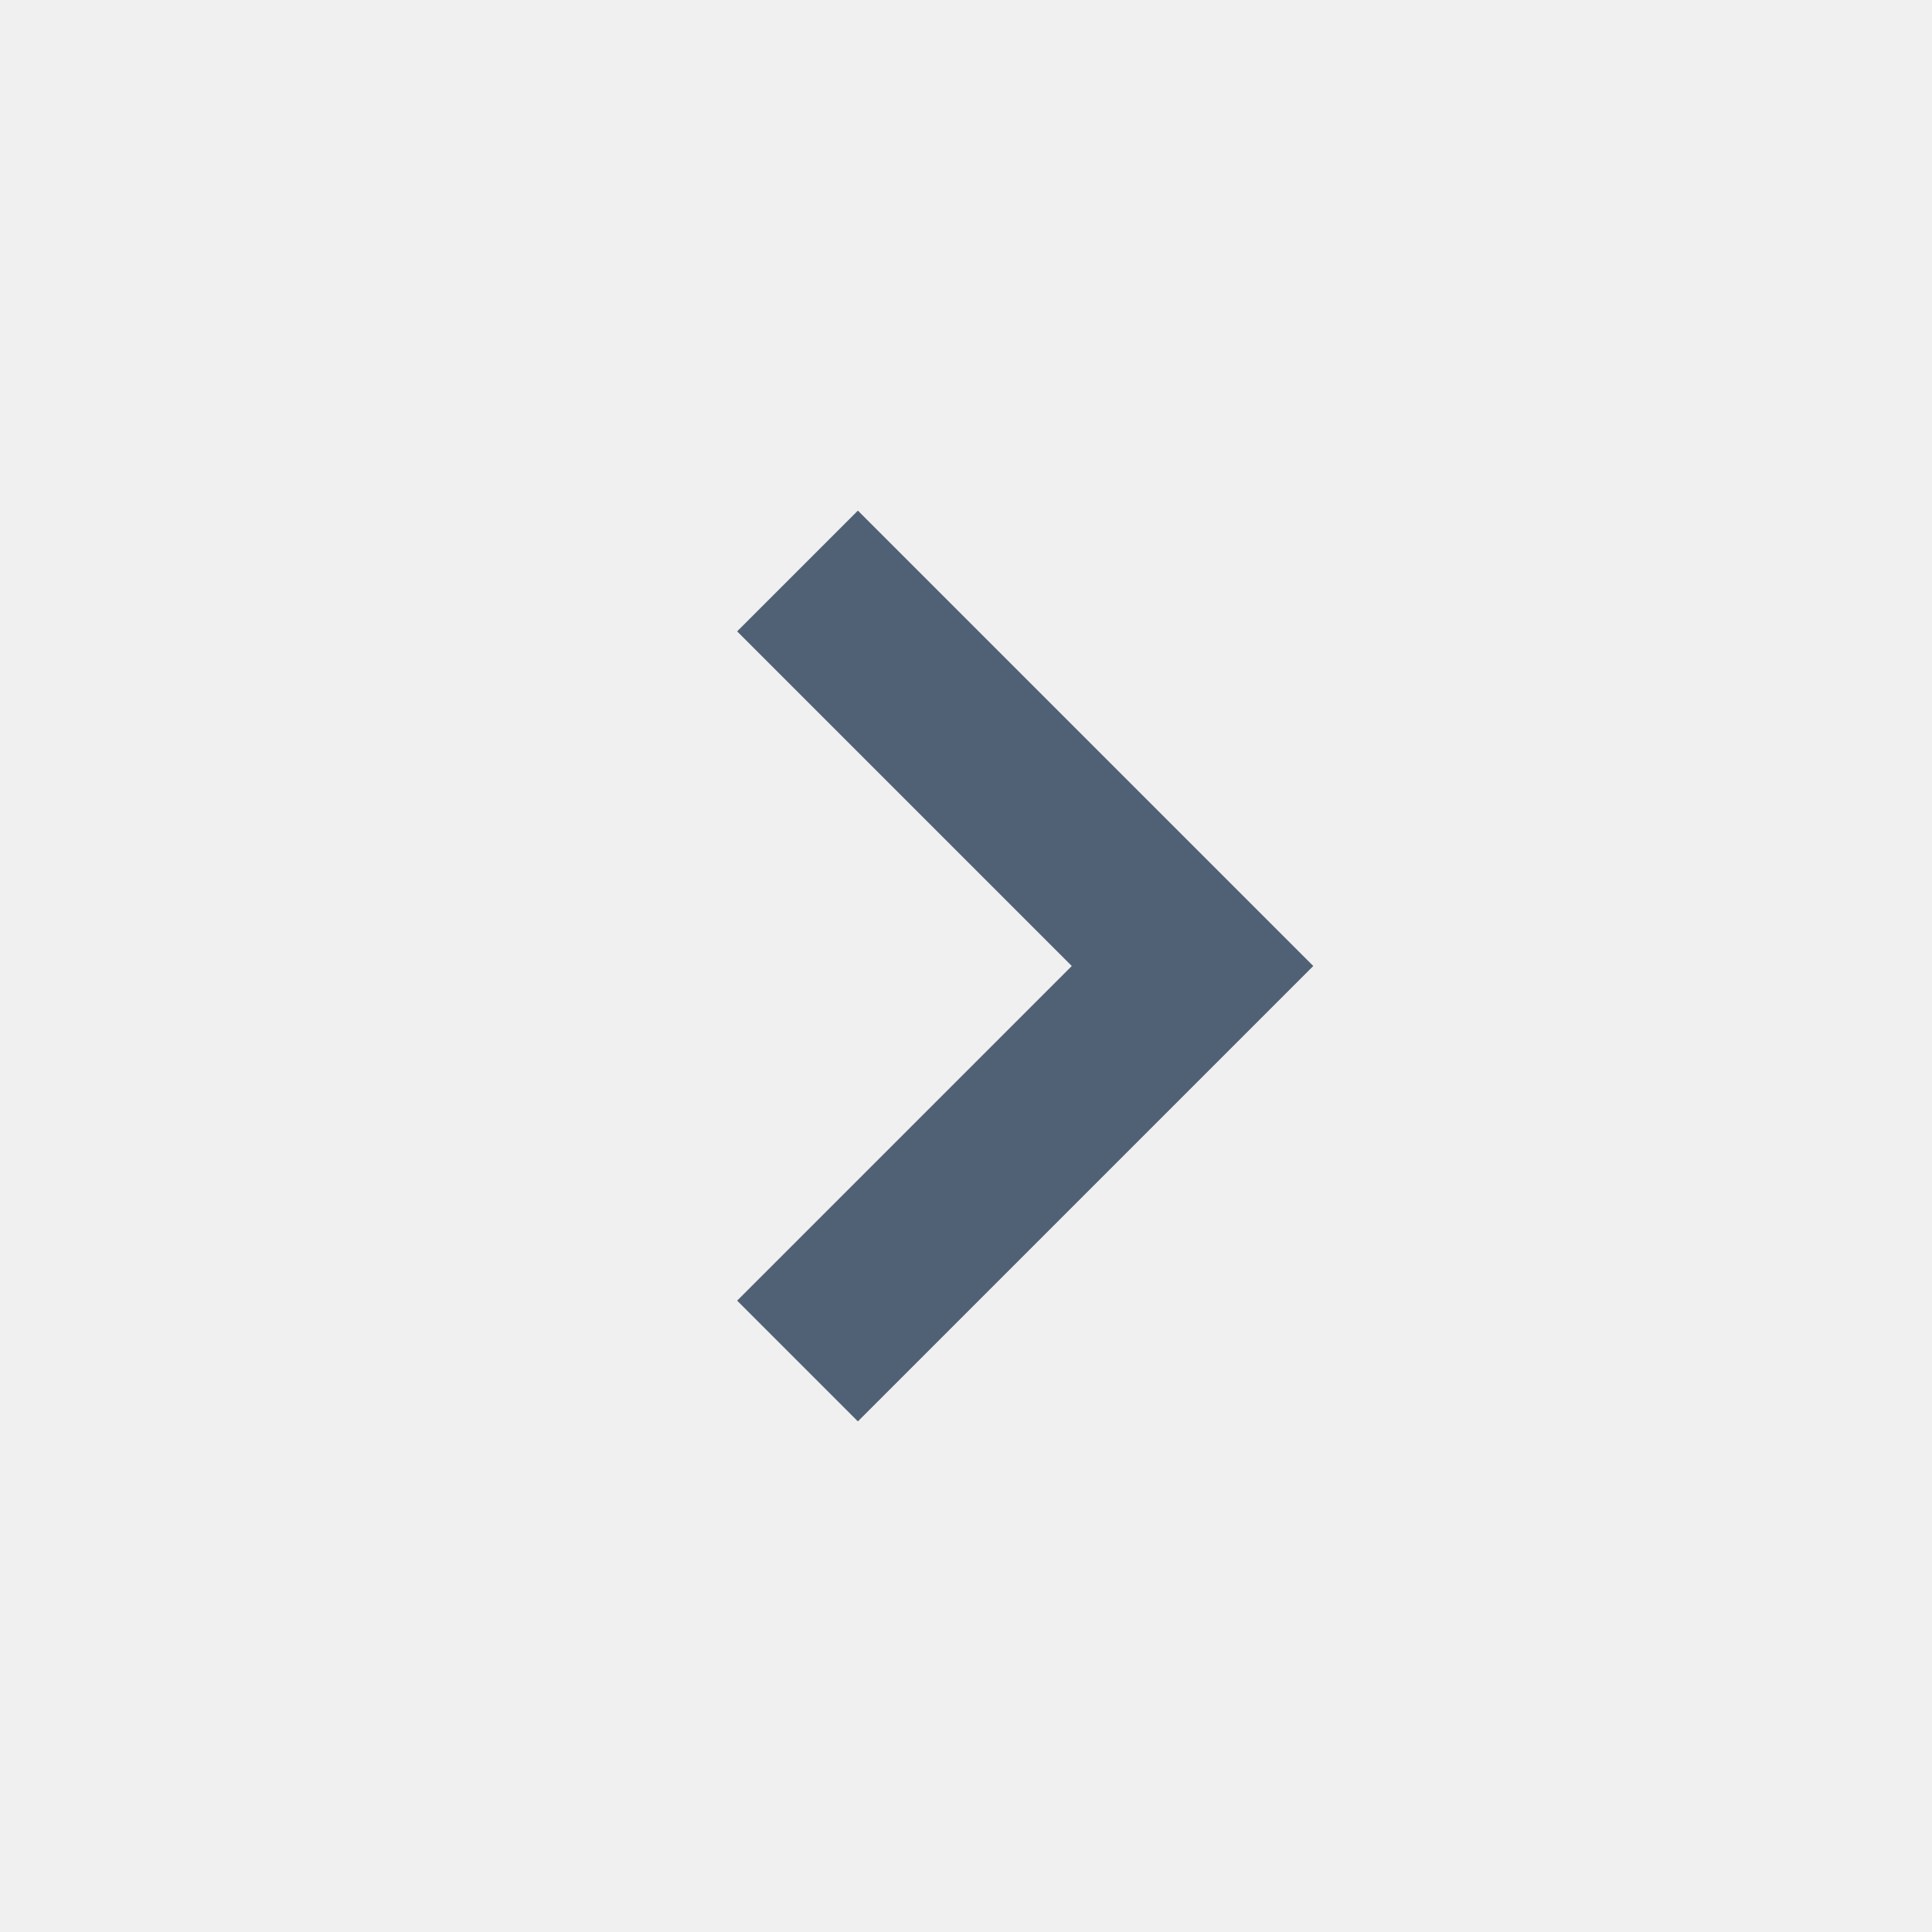
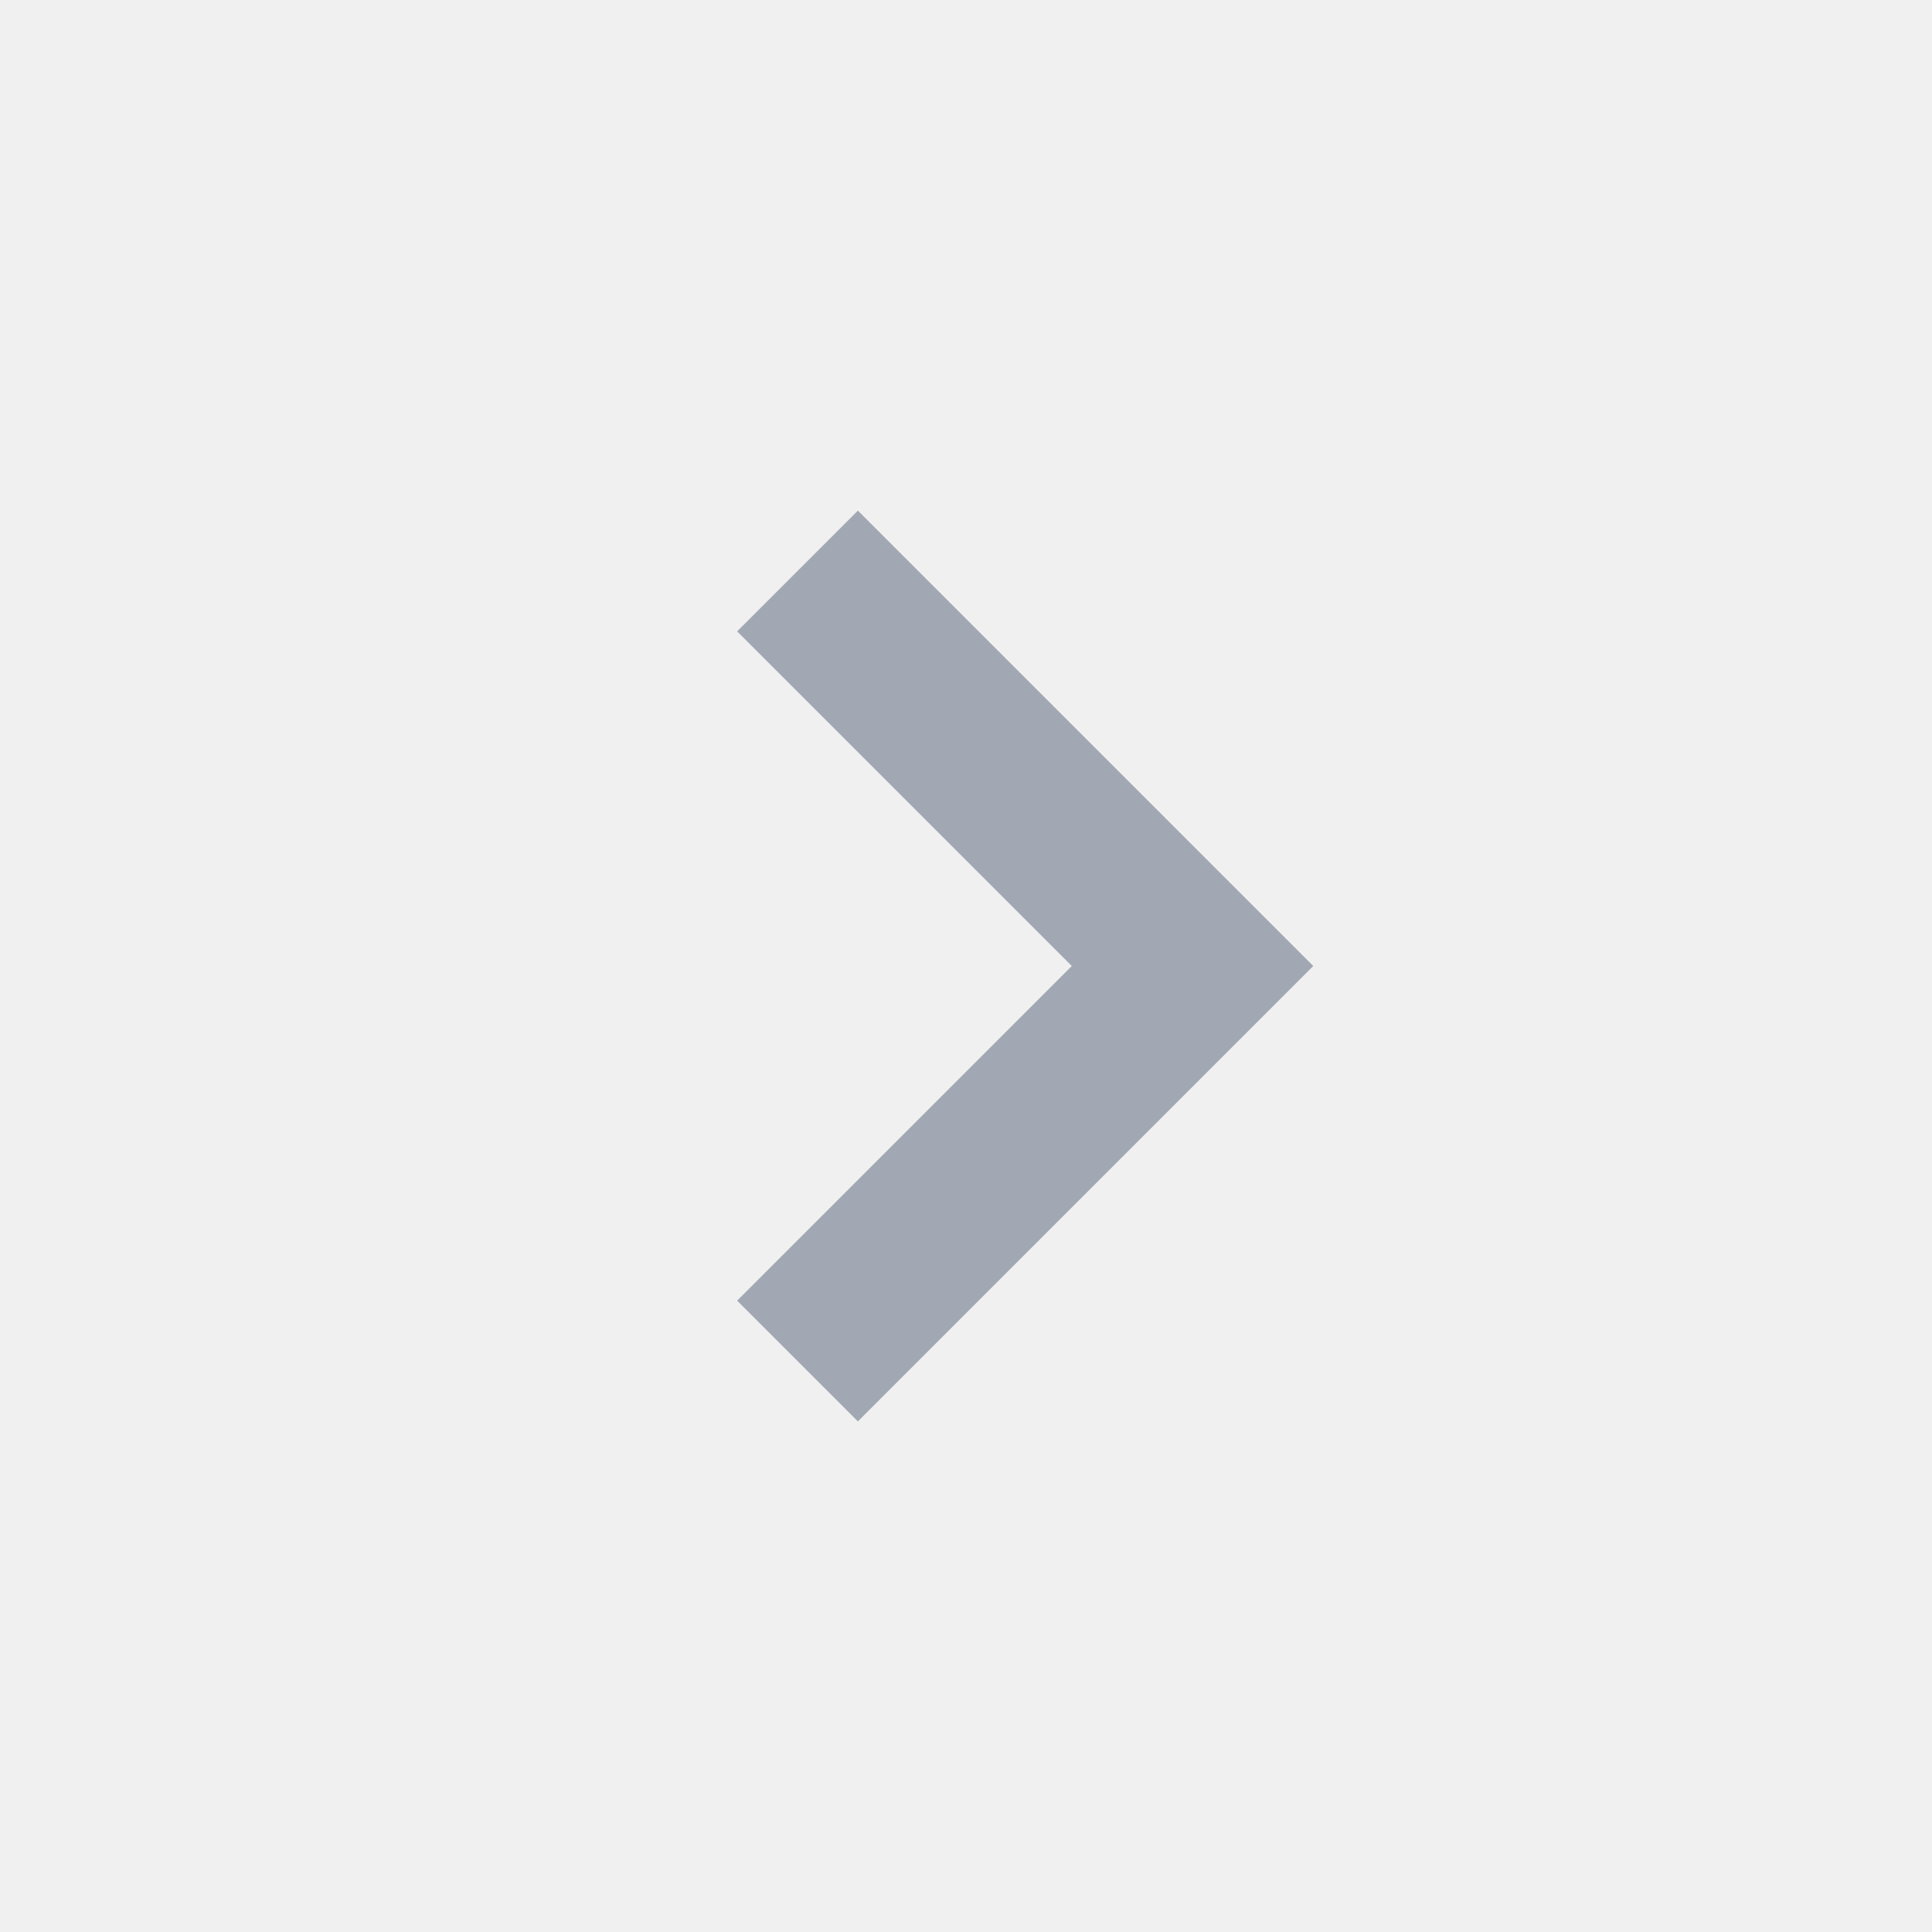
<svg xmlns="http://www.w3.org/2000/svg" width="24" height="24" viewBox="0 0 24 24" fill="none">
  <g clip-path="url(#clip0_3668_35324)">
-     <path d="M9.157 16.157L10.657 17.657L16.314 12L10.657 6.343L9.157 7.843L13.314 12L9.157 16.157Z" fill="#506176" />
+     <path d="M9.157 16.157L10.657 17.657L16.314 12L10.657 6.343L9.157 7.843L13.314 12L9.157 16.157Z" fill="#A1A8B3" />
  </g>
  <defs>
    <clipPath id="clip0_3668_35324">
      <rect width="24" height="24" fill="white" />
    </clipPath>
  </defs>
</svg>
